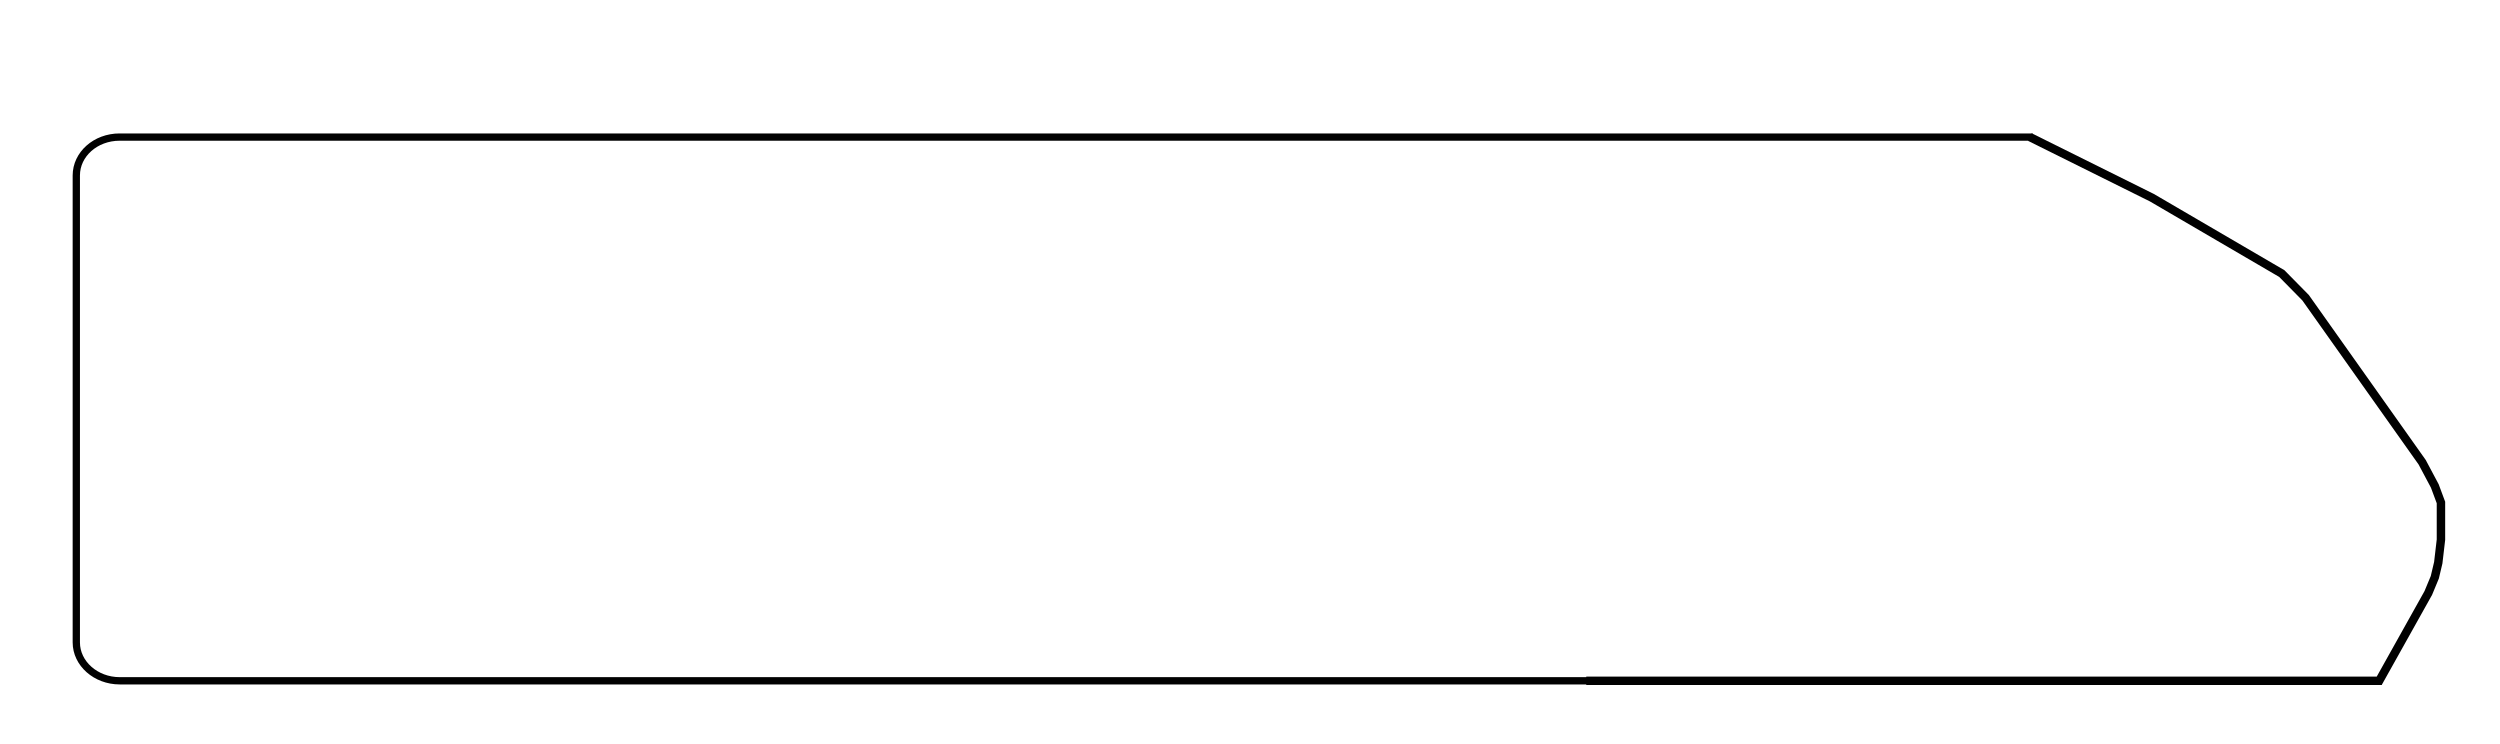
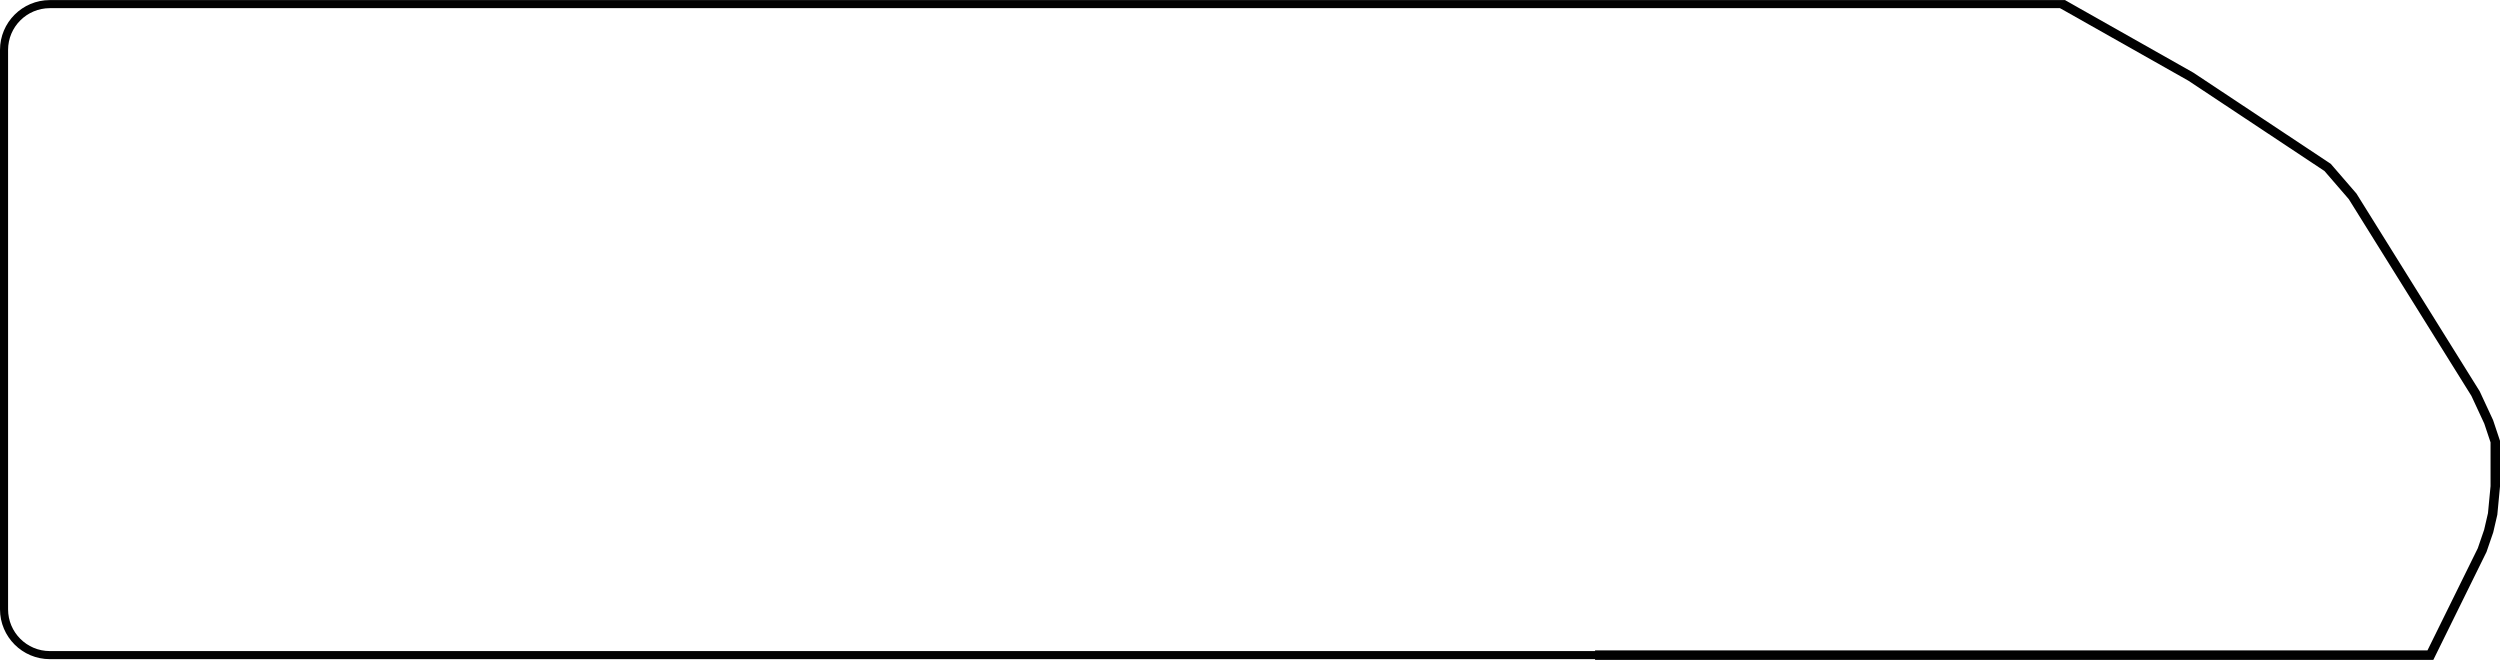
- <svg xmlns="http://www.w3.org/2000/svg" id="Ebene_1" width="230mm" height="68.4mm" version="1.1" viewBox="0 0 652 193.8">
+ <svg xmlns="http://www.w3.org/2000/svg" id="Ebene_1" data-name="Ebene 1" viewBox="0 0 618.94 163.36">
  <defs>
    <style>
-       .st0 {
-         stroke: #000;
-         stroke-width: 2.2px;
+       .cls-1 {
+         stroke: #010101;
+         stroke-width: 2px;
      }

-       .st0, .st1 {
+       .cls-1, .cls-2 {
        fill: none;
        stroke-miterlimit: 10;
      }

-       .st1 {
-         stroke: #010101;
-         stroke-width: 1.9px;
+       .cls-2 {
+         stroke: #000;
+         stroke-width: 2.34px;
      }
    </style>
  </defs>
-   <polyline class="st0" points="529.4 35.7 561.2 51.5 595.1 71.3 601.3 77.6 631.7 120.5 635 126.7 636.6 131 636.6 135.4 636.6 140.7 635.9 146.7 635 150.5 633.3 154.6 620.5 177.5 413.7 177.5" />
-   <path class="st1" d="M530.1,35.7H31.2c-6.3,0-11.3,4.5-11.3,10v121.8c0,5.5,5.1,10,11.3,10h590" />
+   <polyline class="cls-2" points="510.62 1.02 542.4 18.98 576.26 41.45 582.45 48.61 612.89 97.45 616.14 104.45 617.77 109.33 617.77 114.38 617.77 120.4 617.12 127.24 616.14 131.47 614.52 136.19 601.71 162.19 394.9 162.19" />
+   <path class="cls-1" d="M511.23,1.02H12.34C6.08,1.02,1,6.1,1,12.36v138.49c0,6.26,5.08,11.34,11.34,11.34h590.05" />
</svg>
